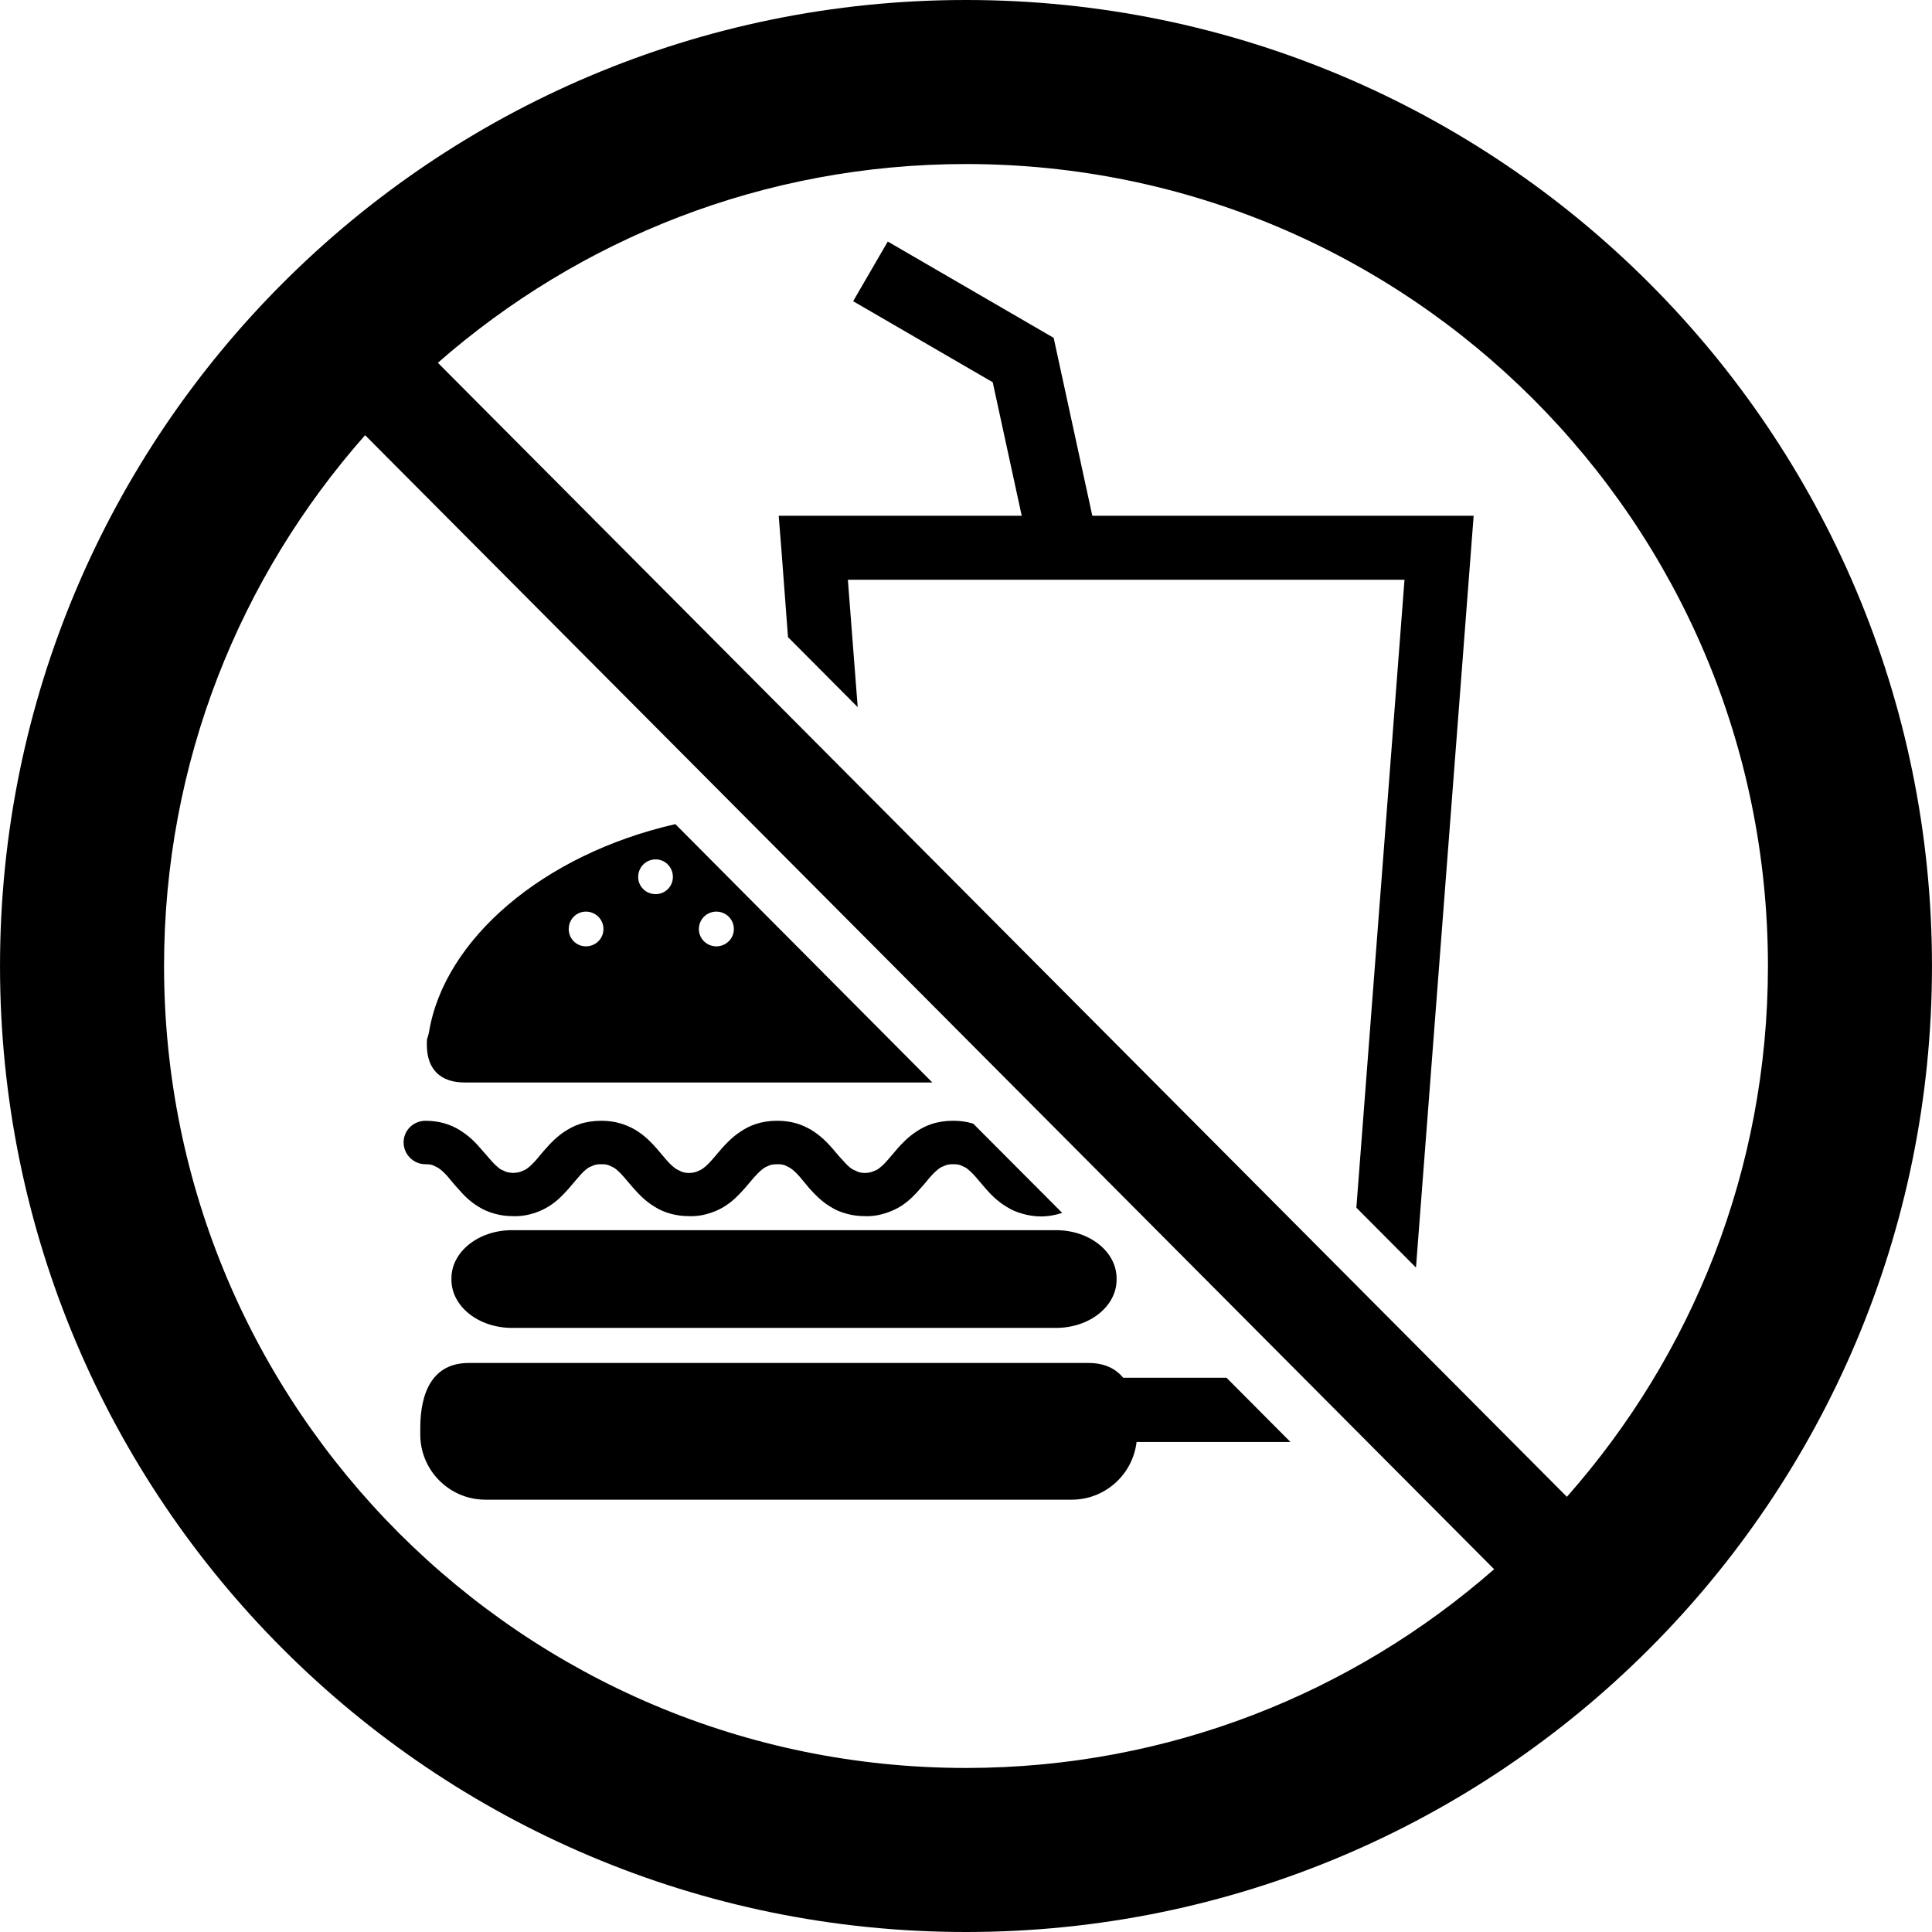
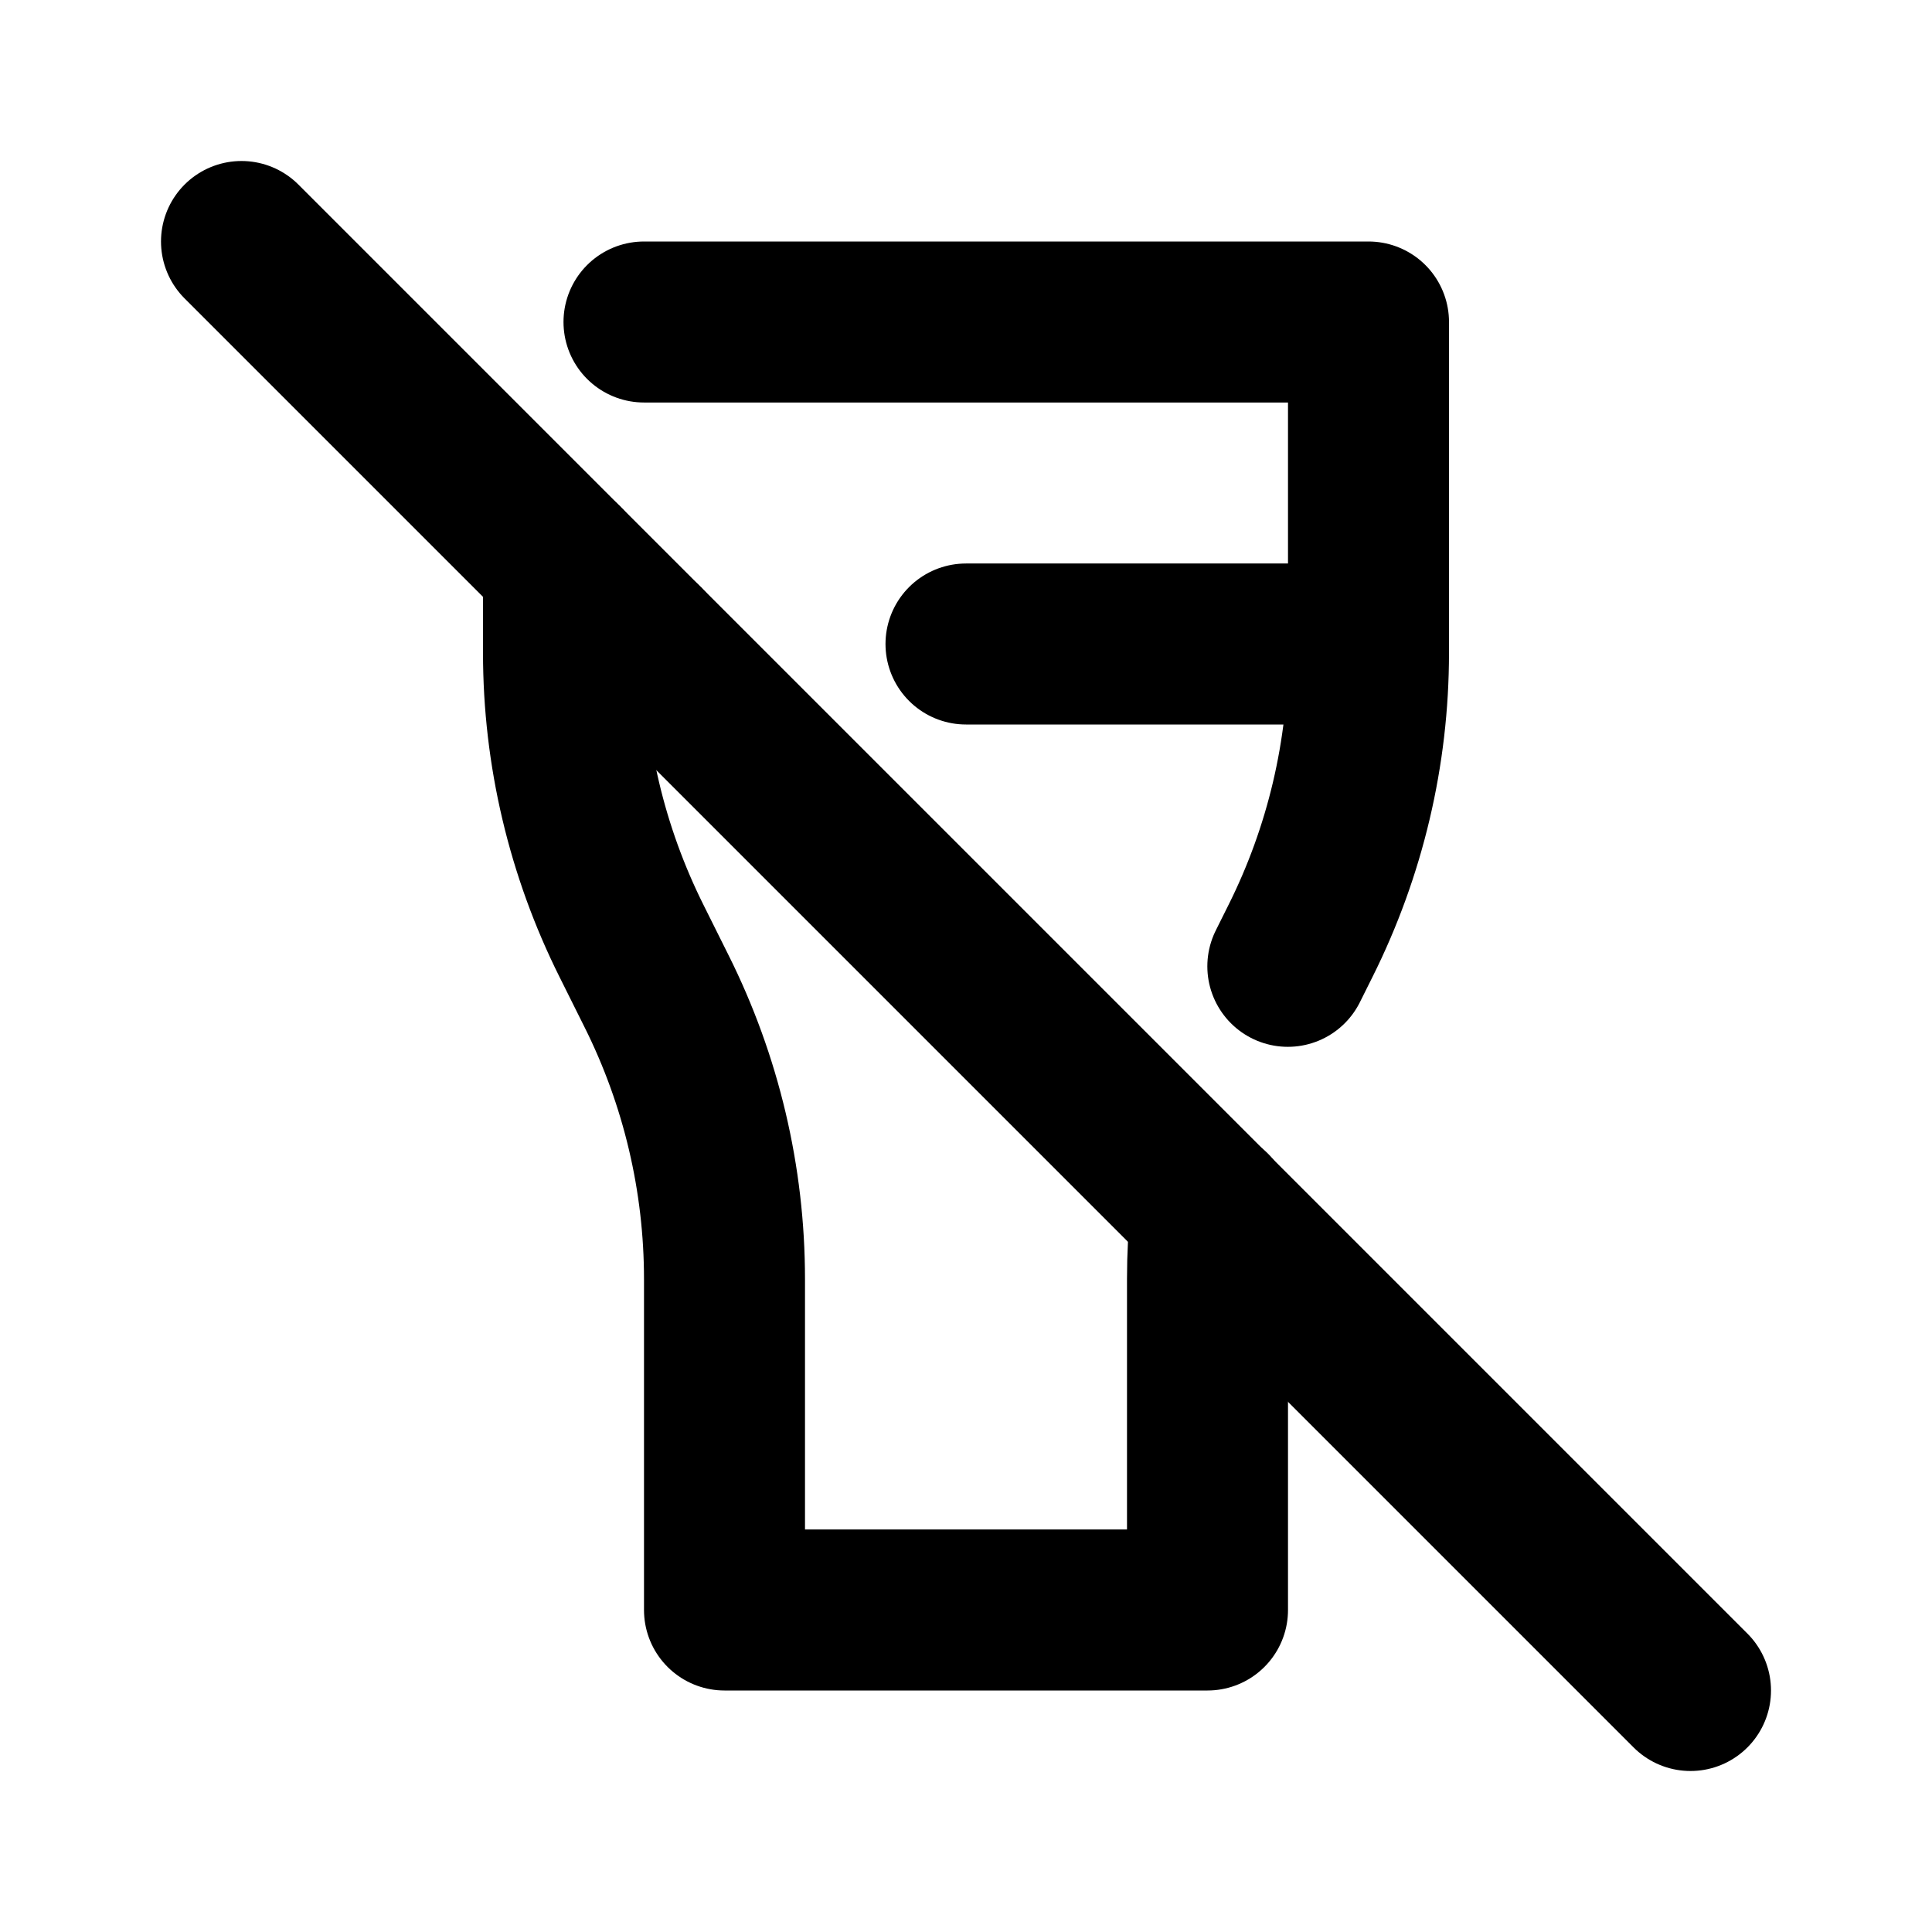
- <svg xmlns="http://www.w3.org/2000/svg" height="200px" width="200px" version="1.1" id="_x32_" viewBox="0 0 512 512" xml:space="preserve" fill="#000000">
-   <g id="SVGRepo_bgCarrier" stroke-width="0" />
-   <g id="SVGRepo_tracerCarrier" stroke-linecap="round" stroke-linejoin="round" />
-   <g id="SVGRepo_iconCarrier">
-     <style type="text/css"> .st0{fill:#000000;} </style>
-     <g>
-       <path class="st0" d="M437.017,74.984C390.759,28.691,326.625-0.014,256.002,0c-70.623-0.014-134.76,28.691-181.019,74.984 C28.693,121.243-0.005,185.374,0.005,256c-0.011,70.626,28.687,134.757,74.977,181.016 c46.259,46.294,110.396,74.999,181.019,74.984c70.623,0.014,134.757-28.691,181.016-74.984 c46.294-46.259,74.992-110.389,74.977-181.016C512.009,185.374,483.311,121.243,437.017,74.984z M256.002,468.529 c-58.758-0.014-111.751-23.752-150.28-62.249C67.232,367.748,43.487,314.754,43.476,256 c0.011-54.027,20.119-103.151,53.281-140.672L395.959,415.86C358.531,448.648,309.693,468.515,256.002,468.529z M415.239,396.672 L116.037,96.14c37.429-32.787,86.274-52.655,139.965-52.669c58.757,0.014,111.748,23.752,150.273,62.249 c38.497,38.526,62.235,91.527,62.249,150.28C468.51,310.028,448.402,359.144,415.239,396.672z" />
-       <path class="st0" d="M135.657,326.01c-8.844,0-16.022,5.71-16.022,12.757v0.368c0,7.061,7.175,12.771,16.022,12.771h144.224 c8.848,0,16.026-5.71,16.026-12.771v-0.368c0-7.047-7.171-12.757-16.026-12.757H135.657z" />
-       <path class="st0" d="M112.758,308.534c0.867,0,1.447,0.071,2.027,0.29l1.306,0.651c0.796,0.51,1.666,1.302,2.678,2.462 c0.725,0.87,1.521,1.882,2.536,2.972c1.376,1.592,3.117,3.474,5.579,4.924c1.231,0.799,2.682,1.38,4.203,1.811 c1.521,0.438,3.187,0.651,4.928,0.651c2.026,0.078,3.983-0.29,5.724-0.863c1.521-0.51,2.823-1.161,4.054-1.96 c2.101-1.38,3.622-3.043,4.927-4.493c0.941-1.082,1.741-2.101,2.537-2.971c1.086-1.302,2.027-2.172,2.897-2.682l1.376-0.573 c0.435-0.148,1.015-0.22,1.812-0.22c0.87,0,1.52,0.071,2.031,0.29l1.376,0.651c0.725,0.51,1.592,1.302,2.608,2.462 c0.725,0.87,1.596,1.882,2.536,2.972c1.447,1.592,3.187,3.474,5.649,4.924c1.232,0.799,2.611,1.38,4.133,1.811 c1.592,0.438,3.258,0.651,4.998,0.651c2.027,0.078,3.912-0.29,5.65-0.863c1.521-0.51,2.897-1.161,4.057-1.96 c2.102-1.38,3.623-3.043,4.928-4.493c0.941-1.082,1.811-2.101,2.536-2.971c1.157-1.302,2.098-2.172,2.968-2.682l1.306-0.573 c0.506-0.148,1.086-0.22,1.811-0.22c0.94,0,1.521,0.071,2.101,0.29l1.302,0.651c0.799,0.51,1.666,1.302,2.681,2.462 c0.725,0.87,1.522,1.882,2.463,2.972c1.45,1.592,3.191,3.474,5.652,4.924c1.231,0.799,2.608,1.38,4.203,1.811 c1.521,0.438,3.187,0.651,4.924,0.651c2.031,0.078,3.912-0.29,5.653-0.863c1.521-0.51,2.898-1.161,4.128-1.96 c2.031-1.38,3.623-3.043,4.854-4.493c1.015-1.082,1.811-2.101,2.536-2.971c1.161-1.302,2.101-2.172,2.972-2.682l1.376-0.573 c0.435-0.148,1.015-0.22,1.811-0.22c0.87,0,1.522,0.071,2.027,0.29l1.38,0.651c0.722,0.51,1.592,1.302,2.607,2.462 c0.726,0.87,1.592,1.882,2.537,2.972c1.376,1.592,3.187,3.474,5.65,4.924c1.231,0.799,2.607,1.38,4.128,1.811 c1.522,0.438,3.191,0.729,4.928,0.729c2.027,0,3.912-0.368,5.65-0.941l-23.473-23.547l-0.074-0.078l-0.432-0.141 c-1.521-0.439-3.191-0.65-4.928-0.65c-2.027,0-3.983,0.29-5.724,0.87c-1.522,0.502-2.898,1.231-4.058,2.024 c-2.101,1.38-3.623,2.971-4.925,4.422c-0.944,1.082-1.74,2.102-2.536,2.972c-1.086,1.302-2.101,2.172-2.897,2.682l-1.38,0.58 c-0.506,0.142-1.012,0.283-1.811,0.283c-0.866,0-1.522-0.141-2.027-0.361l-1.376-0.651c-0.796-0.509-1.596-1.302-2.607-2.462 c-0.8-0.799-1.596-1.812-2.537-2.901c-1.45-1.662-3.187-3.473-5.653-4.995c-1.231-0.729-2.607-1.379-4.128-1.811 c-1.595-0.439-3.262-0.65-4.998-0.65c-2.031,0-3.913,0.29-5.654,0.87c-1.521,0.502-2.897,1.231-4.054,2.024 c-2.101,1.38-3.623,2.971-4.928,4.422c-0.94,1.082-1.811,2.102-2.536,2.972c-1.16,1.302-2.101,2.172-2.971,2.682l-1.302,0.58 c-0.509,0.142-1.086,0.283-1.811,0.283c-0.941,0-1.522-0.141-2.101-0.361l-1.306-0.651c-0.796-0.509-1.666-1.302-2.682-2.462 c-0.722-0.87-1.521-1.812-2.462-2.901c-1.447-1.662-3.187-3.473-5.65-4.995c-1.231-0.729-2.681-1.379-4.202-1.811 c-1.522-0.439-3.188-0.65-4.928-0.65c-2.027,0-3.984,0.29-5.724,0.87c-1.521,0.502-2.823,1.231-4.058,2.024 c-2.027,1.38-3.622,2.971-4.853,4.422c-1.012,1.082-1.812,2.102-2.537,2.972c-1.157,1.302-2.098,2.172-2.968,2.682l-1.376,0.58 c-0.436,0.142-1.016,0.212-1.811,0.283c-0.871-0.07-1.522-0.141-2.031-0.361l-1.377-0.651c-0.725-0.509-1.592-1.302-2.607-2.462 c-0.725-0.87-1.595-1.812-2.536-2.901c-1.377-1.662-3.188-3.473-5.65-4.995c-1.16-0.729-2.611-1.379-4.132-1.811 c-1.522-0.439-3.188-0.65-4.925-0.65c-3.191,0-5.798,2.533-5.798,5.724C106.96,305.924,109.567,308.534,112.758,308.534z" />
-       <path class="st0" d="M123.116,286.87H247.08l-68.104-68.468c-34.994,7.974-61.22,30.501-65.277,55.068 c-0.22,1.082-0.364,1.372-0.435,1.662c-0.145,0.29-0.145,0.58-0.145,1.741C113.119,283.396,116.741,286.87,123.116,286.87z M189.843,241.588c2.536,0,4.638,2.03,4.638,4.634c0,2.54-2.102,4.571-4.638,4.571c-2.536,0-4.634-2.031-4.634-4.571 C185.209,243.618,187.307,241.588,189.843,241.588z M173.761,227.748c2.536,0,4.564,2.101,4.564,4.641 c0,2.533-2.027,4.564-4.564,4.564c-2.61,0-4.638-2.031-4.638-4.564C169.124,229.849,171.151,227.748,173.761,227.748z M155.284,241.588c2.536,0,4.638,2.03,4.638,4.634c0,2.54-2.102,4.571-4.638,4.571c-2.533,0-4.564-2.031-4.564-4.571 C150.72,243.618,152.751,241.588,155.284,241.588z" />
-       <path class="st0" d="M124.202,361.203c-9.488,0-12.824,7.684-12.824,17.243v1.74c0,9.496,7.754,17.243,17.246,17.243H284.03 c8.841,0,16.157-6.665,17.172-15.282h40.789l-16.952-17.03h-27.385c-2.031-2.463-5.002-3.913-9.202-3.913H124.202z" />
-       <polygon class="st0" points="279.23,89.532 235.267,64.011 226.091,79.824 263.08,101.298 270.768,136.682 206.365,136.682 207.09,145.808 208.827,168.846 227.301,187.398 224.693,153.634 372.207,153.634 359.45,320.053 375.249,335.923 390.533,136.682 289.475,136.682 " />
-     </g>
-   </g>
+ <svg xmlns="http://www.w3.org/2000/svg" class="icon icon-tabler icon-tabler-beer-off" width="24" height="24" viewBox="0 0 24 24" stroke-width="2" stroke="currentColor" fill="none" stroke-linecap="round" stroke-linejoin="round">
+   <path stroke="none" d="M0 0h24v24H0z" fill="none" />
+   <path d="M7 7v1.111c0 1.242 .29 2.467 .845 3.578l.31 .622a8 8 0 0 1 .845 3.578v4.111h6v-4.111a8 8 0 0 1 .045 -.85m.953 -3.035l.157 -.315a8 8 0 0 0 .845 -3.578v-4.111h-9" />
+   <path d="M7 8h1m4 0h5" />
+   <path d="M3 3l18 18" />
</svg>
